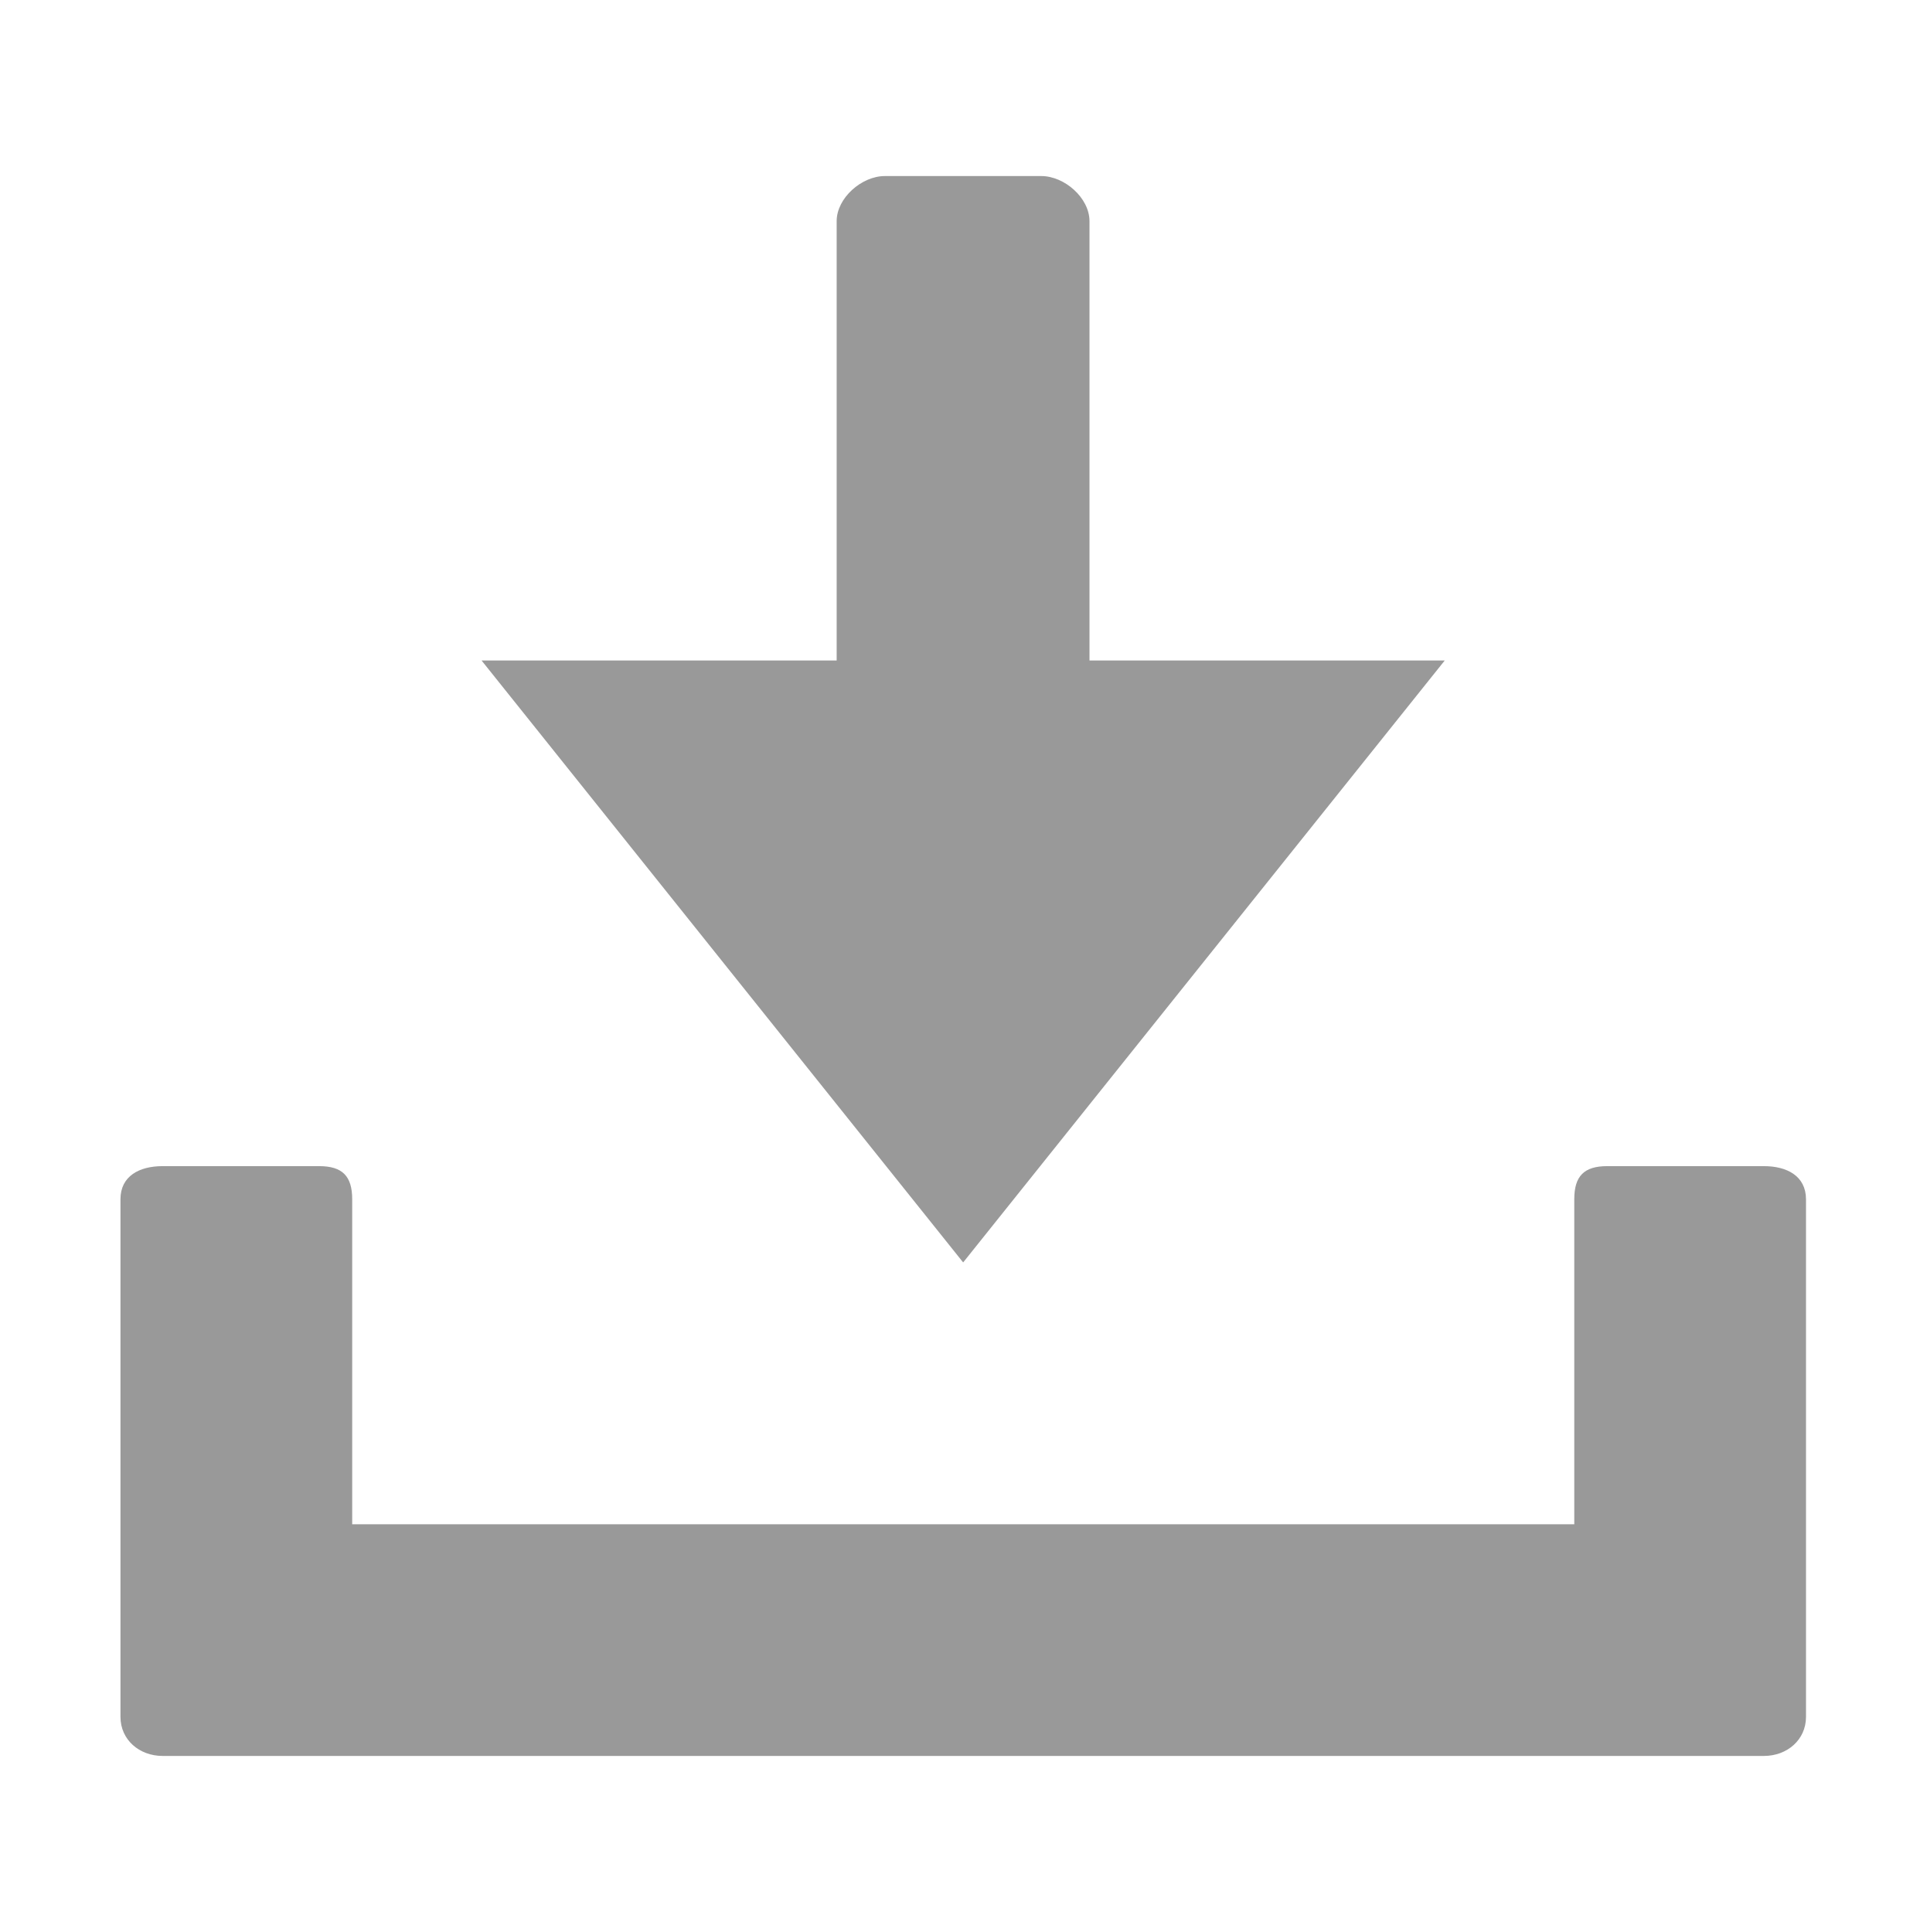
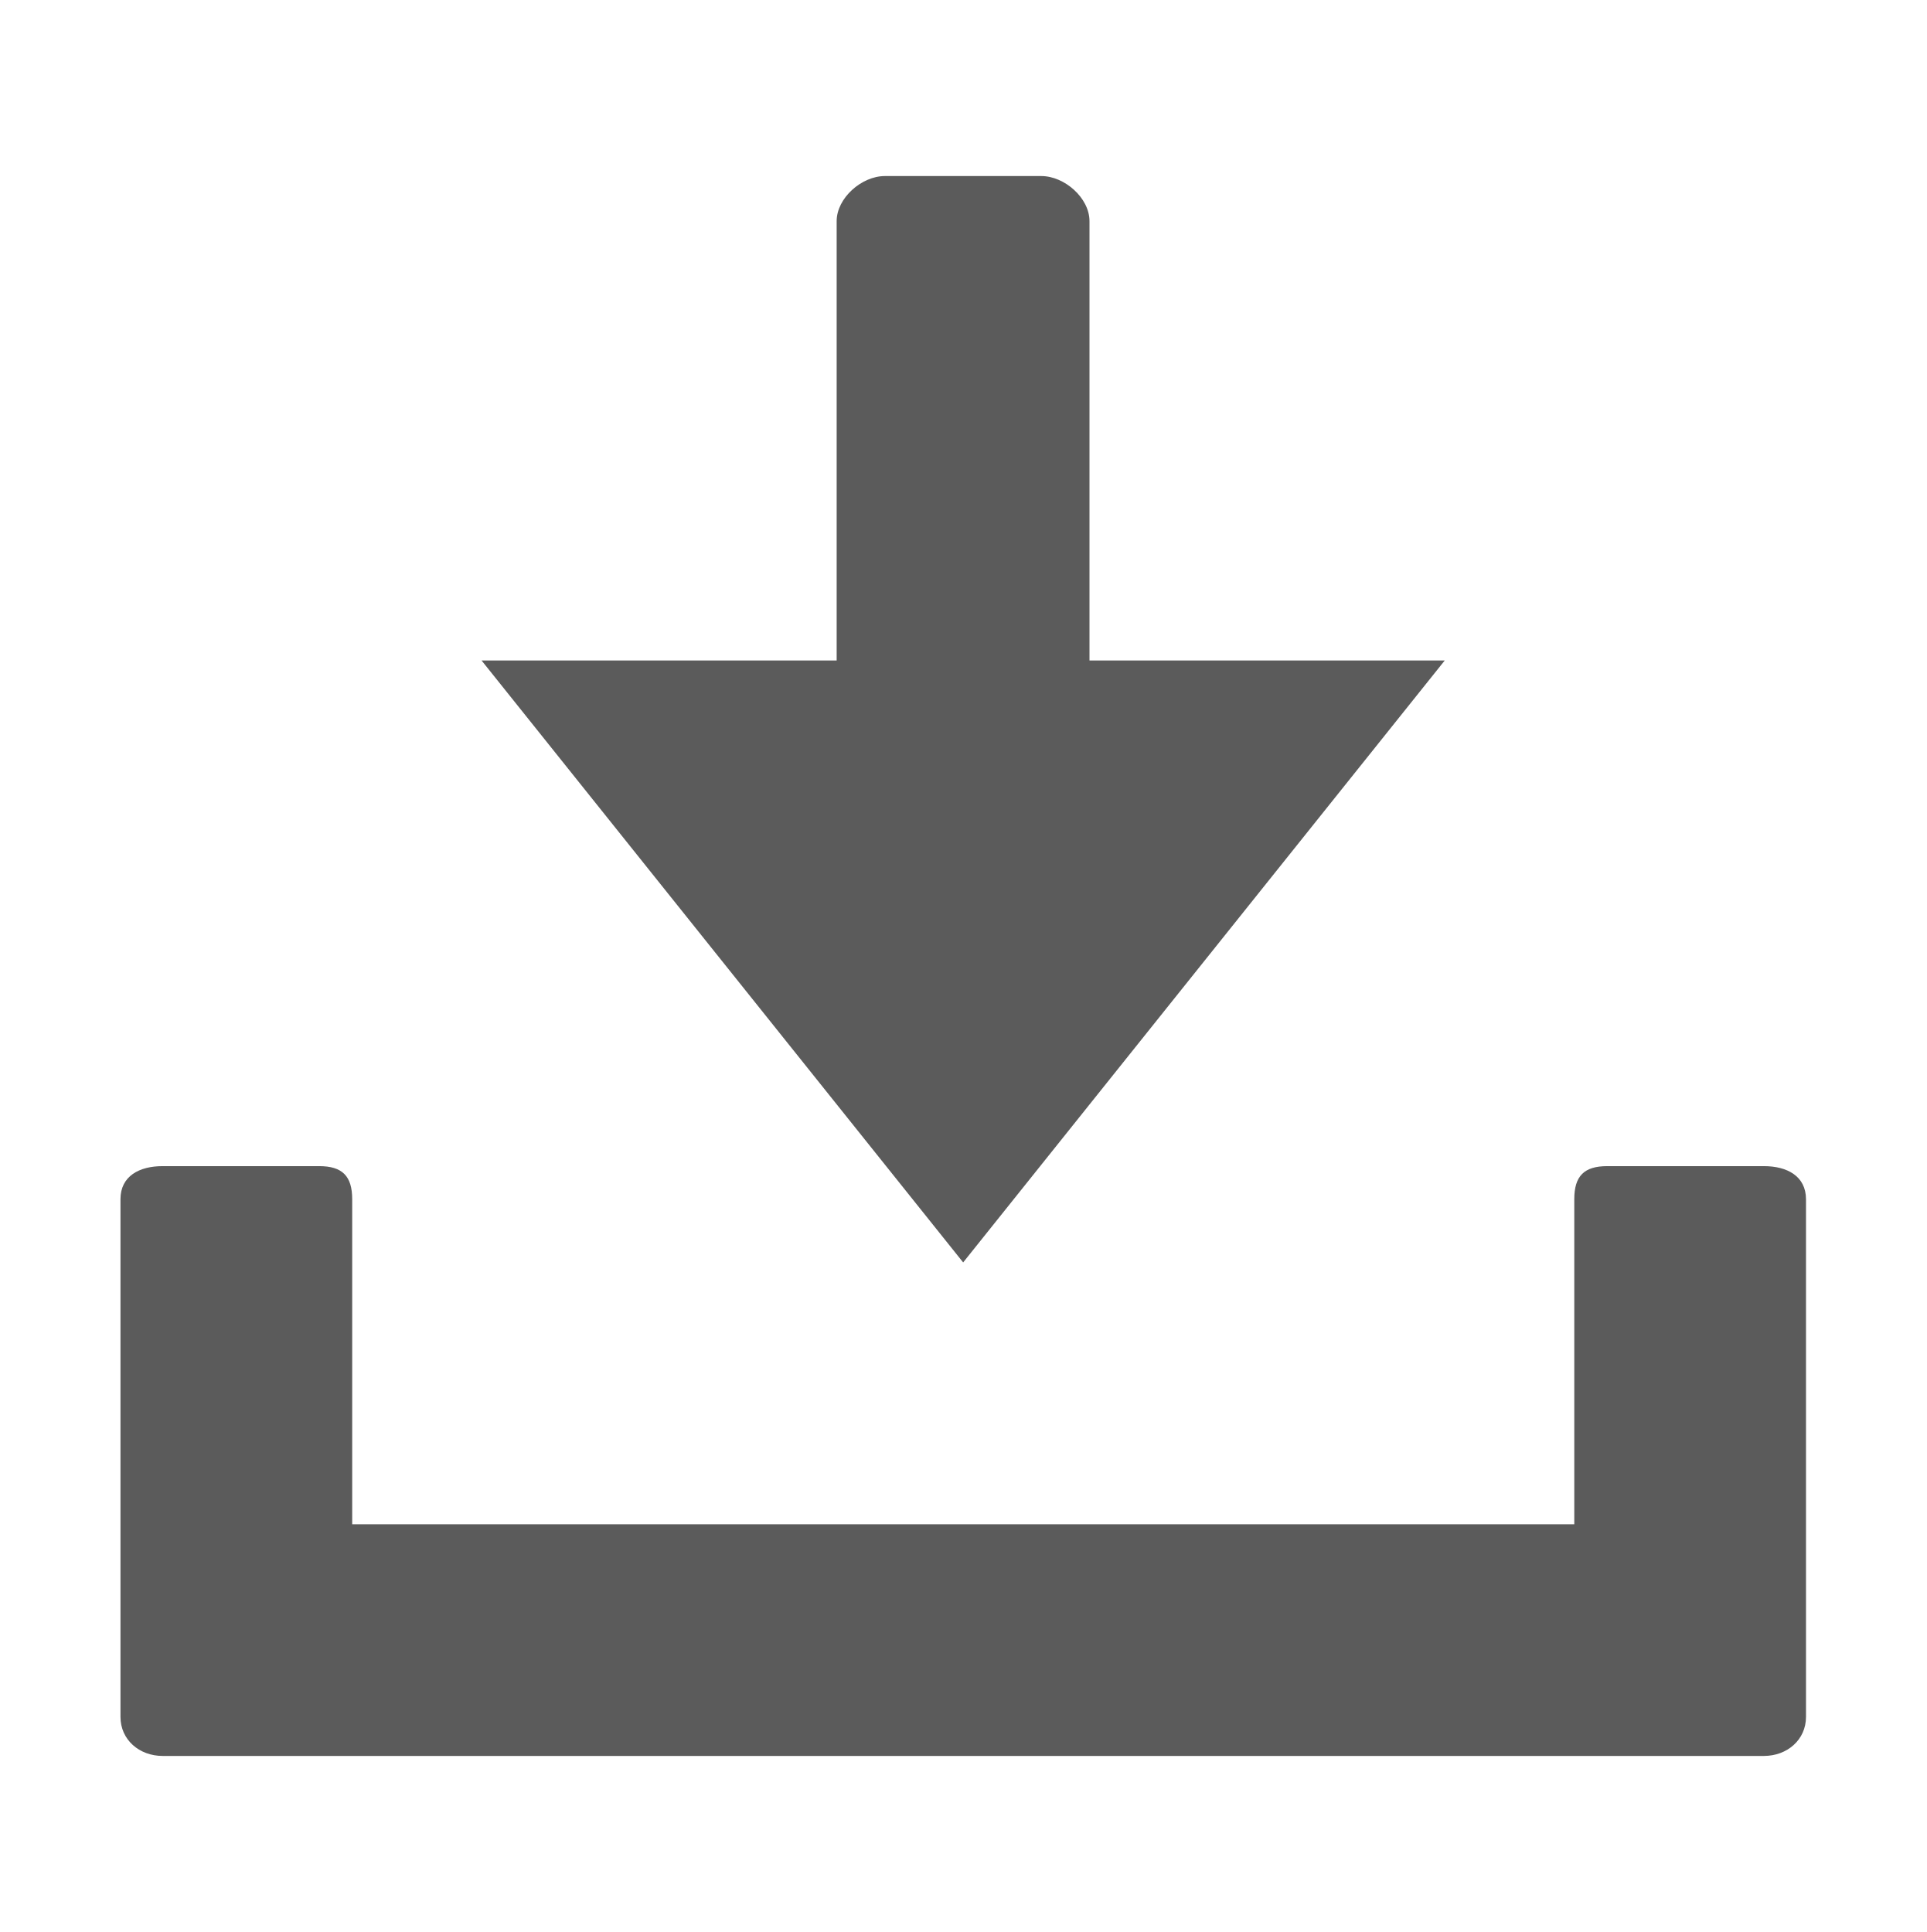
- <svg xmlns="http://www.w3.org/2000/svg" version="1.1" id="Layer_1" x="0px" y="0px" width="24px" height="24.076px" viewBox="468 264.375 24 24.076" enable-background="new 468 264.375 24 24.076" xml:space="preserve" style="background-color: #eee;fill: #999;">
+ <svg xmlns="http://www.w3.org/2000/svg" version="1.1" id="Layer_1" x="0px" y="0px" width="24px" height="24.076px" viewBox="468 264.375 24 24.076" enable-background="new 468 264.375 24 24.076" xml:space="preserve" style="background-color: #eee;fill: #5b5b5b;">
  <g>
    <path d="M489.976,278.907h-1.951c-0.288,0-0.411,0.123-0.411,0.412v4.051h-15.226v-4.051c0-0.289-0.124-0.412-0.412-0.412h-1.95   c-0.289,0-0.525,0.123-0.525,0.412v3.45c0,0.289,0,0.761,0,1.05v1.951c0,0.287,0.236,0.487,0.525,0.487h1.95   c0.289,0,0.761,0,1.05,0h13.951c0.289,0,0.762,0,1.05,0h1.95c0.288,0,0.524-0.2,0.524-0.487v-1.951c0-0.289,0-0.761,0-1.05v-3.45   C490.5,279.03,490.264,278.907,489.976,278.907z" />
    <path d="M481.574,267.131c0-0.289-0.311-0.562-0.6-0.562h-1.95c-0.289,0-0.6,0.274-0.6,0.562v5.475H474l6,7.501l6-7.501h-4.426   V267.131z" />
  </g>
</svg>
